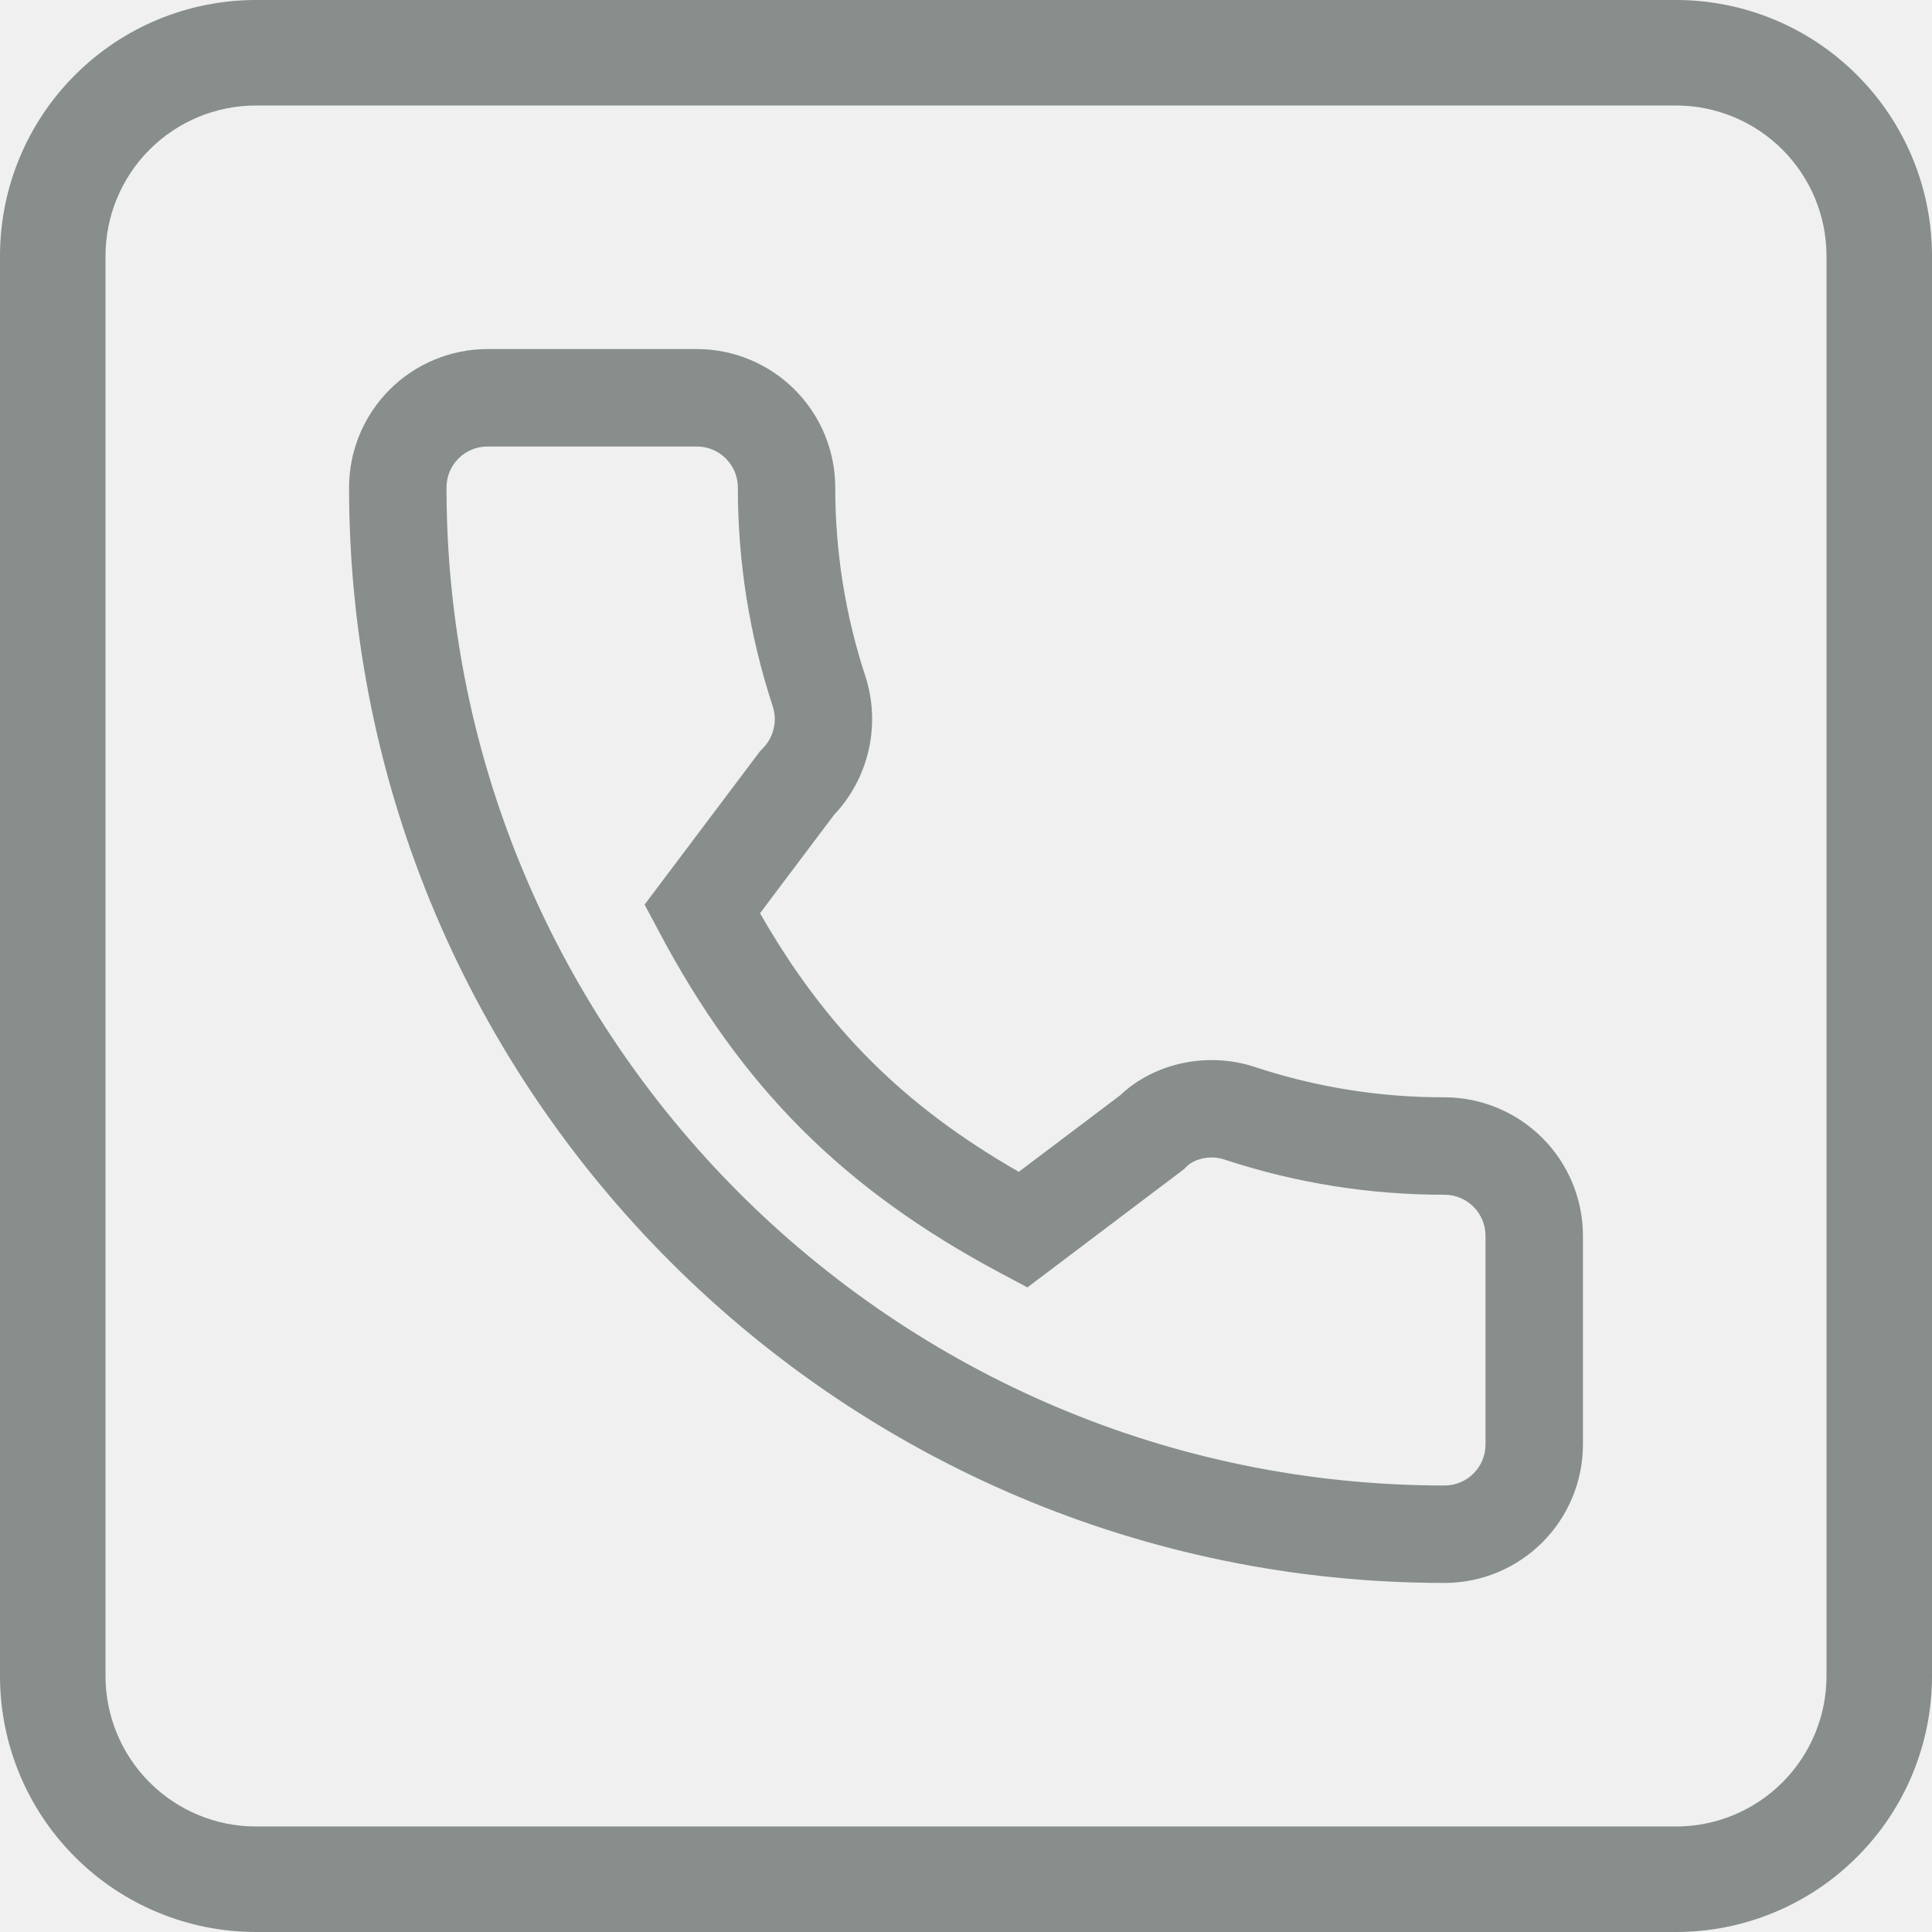
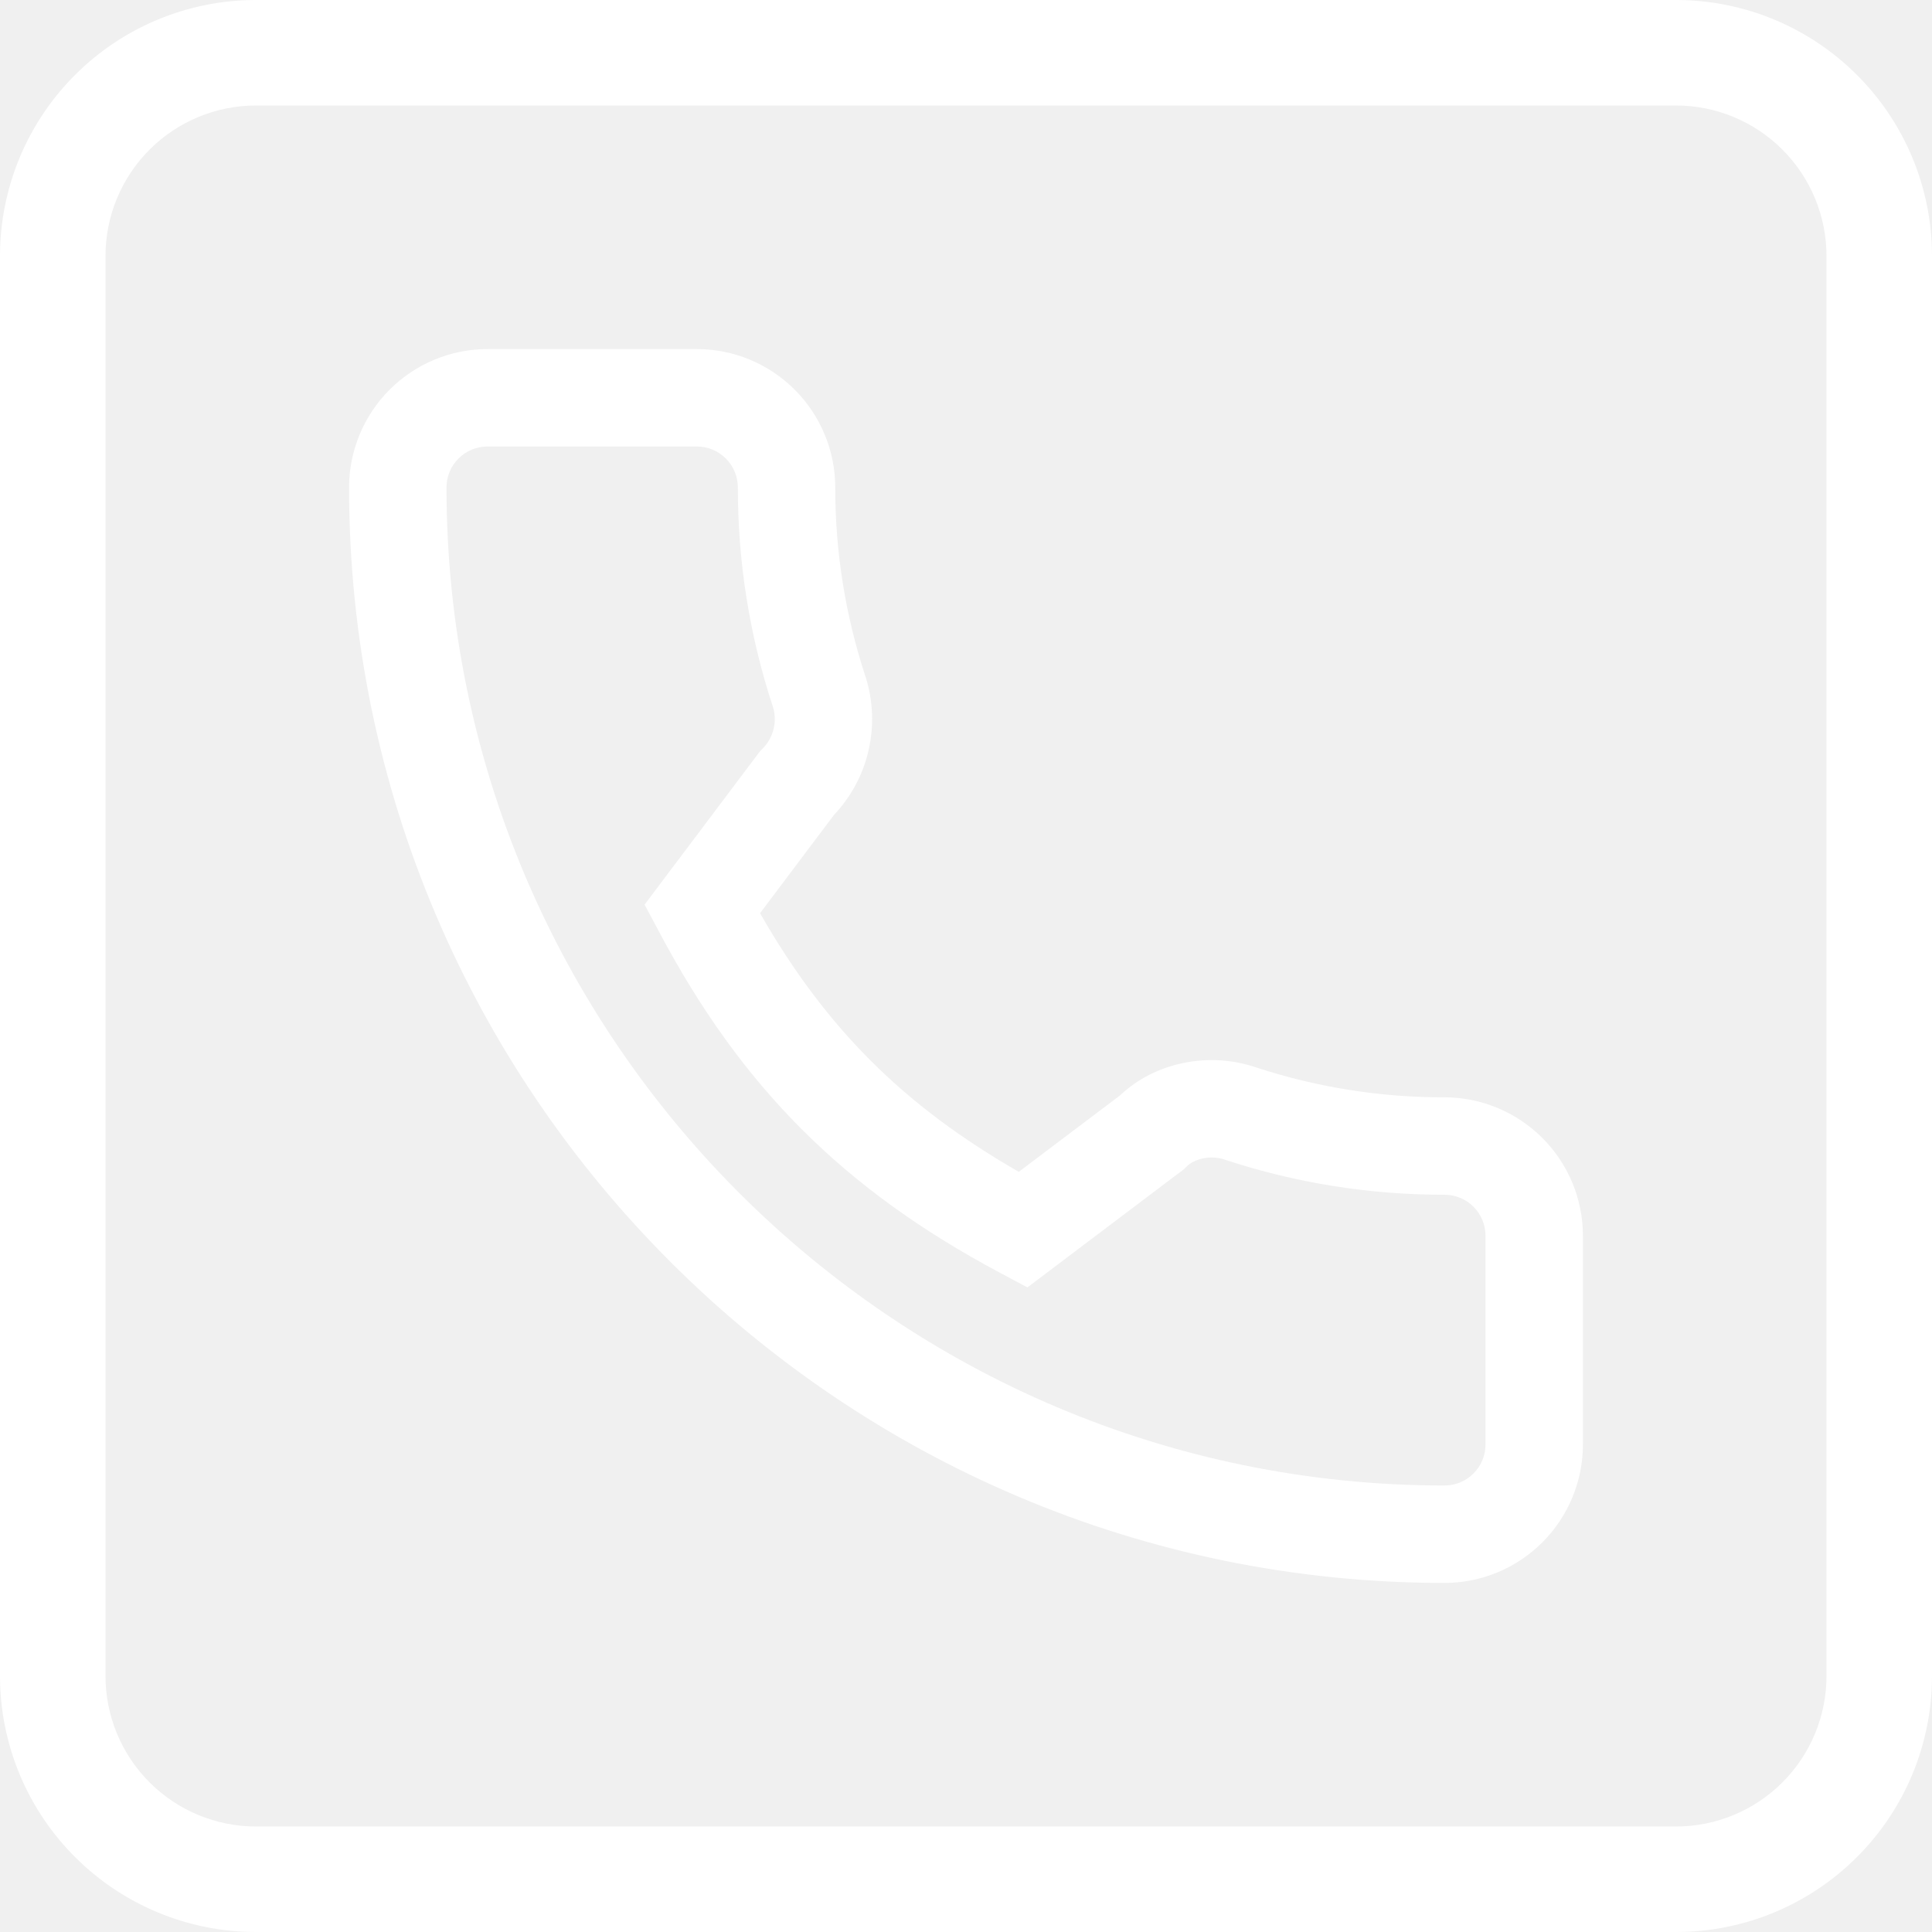
<svg xmlns="http://www.w3.org/2000/svg" width="28" height="28" viewBox="0 0 28 28" fill="none">
-   <path d="M3.706 28C2.723 27.999 1.781 27.608 1.087 26.913C0.392 26.219 0.001 25.277 0 24.294V3.706C0.001 2.723 0.392 1.781 1.087 1.087C1.781 0.392 2.723 0.001 3.706 0H24.294C25.277 0.001 26.219 0.392 26.913 1.087C27.608 1.781 27.999 2.723 28 3.706V24.294C27.999 25.277 27.608 26.219 26.913 26.913C26.219 27.608 25.277 27.999 24.294 28H3.706ZM3.706 1.529C3.129 1.53 2.576 1.76 2.168 2.168C1.76 2.576 1.53 3.129 1.529 3.706V24.294C1.53 24.871 1.76 25.424 2.168 25.832C2.576 26.24 3.129 26.47 3.706 26.471H24.294C24.871 26.47 25.424 26.24 25.832 25.832C26.24 25.424 26.47 24.871 26.471 24.294V3.706C26.47 3.129 26.24 2.576 25.832 2.168C25.424 1.76 24.871 1.53 24.294 1.529H3.706Z" fill="#878E8C" />
-   <path d="M20.935 22.941C12.181 22.941 5.059 15.819 5.059 7.065C5.059 6.533 5.271 6.023 5.647 5.647C6.023 5.271 6.533 5.059 7.065 5.059H10.099C10.631 5.059 11.141 5.271 11.517 5.647C11.893 6.023 12.105 6.533 12.105 7.065C12.104 7.995 12.252 8.919 12.542 9.802L12.546 9.813C12.654 10.156 12.669 10.523 12.588 10.874C12.508 11.225 12.335 11.548 12.088 11.809L11.015 13.235C11.966 14.897 13.091 16.022 14.765 16.983L16.233 15.875C16.735 15.398 17.519 15.235 18.205 15.47C19.086 15.759 20.008 15.905 20.935 15.903C21.467 15.904 21.977 16.116 22.353 16.492C22.729 16.868 22.941 17.378 22.941 17.91V20.935C22.941 21.467 22.729 21.977 22.353 22.353C21.977 22.729 21.467 22.941 20.935 22.941ZM7.065 6.471C6.907 6.471 6.756 6.533 6.645 6.645C6.533 6.756 6.471 6.907 6.471 7.065C6.471 15.041 12.959 21.529 20.935 21.529C21.093 21.529 21.244 21.467 21.355 21.355C21.467 21.244 21.529 21.093 21.529 20.935V17.91C21.529 17.752 21.467 17.601 21.355 17.489C21.244 17.378 21.093 17.315 20.935 17.315C19.856 17.317 18.783 17.146 17.758 16.809L17.75 16.806C17.538 16.733 17.302 16.799 17.198 16.906L17.161 16.943L14.89 18.658L14.492 18.446C12.225 17.236 10.748 15.759 9.553 13.506L9.342 13.11L11.016 10.886L11.05 10.851C11.129 10.773 11.185 10.674 11.211 10.566C11.238 10.458 11.234 10.344 11.2 10.239C10.863 9.214 10.692 8.143 10.694 7.065C10.693 6.907 10.631 6.756 10.519 6.645C10.408 6.533 10.257 6.471 10.099 6.471L7.065 6.471Z" fill="#878E8C" />
+   <path d="M3.706 28C2.723 27.999 1.781 27.608 1.087 26.913C0.392 26.219 0.001 25.277 0 24.294V3.706C0.001 2.723 0.392 1.781 1.087 1.087C1.781 0.392 2.723 0.001 3.706 0H24.294C25.277 0.001 26.219 0.392 26.913 1.087C27.608 1.781 27.999 2.723 28 3.706V24.294C27.999 25.277 27.608 26.219 26.913 26.913C26.219 27.608 25.277 27.999 24.294 28H3.706ZM3.706 1.529C3.129 1.53 2.576 1.76 2.168 2.168C1.76 2.576 1.53 3.129 1.529 3.706V24.294C1.53 24.871 1.76 25.424 2.168 25.832C2.576 26.24 3.129 26.47 3.706 26.471H24.294C24.871 26.47 25.424 26.24 25.832 25.832C26.24 25.424 26.47 24.871 26.471 24.294V3.706C26.47 3.129 26.24 2.576 25.832 2.168C25.424 1.76 24.871 1.53 24.294 1.529H3.706Z" fill="#ffffff" />
+   <path d="M20.935 22.941C12.181 22.941 5.059 15.819 5.059 7.065C5.059 6.533 5.271 6.023 5.647 5.647C6.023 5.271 6.533 5.059 7.065 5.059H10.099C10.631 5.059 11.141 5.271 11.517 5.647C11.893 6.023 12.105 6.533 12.105 7.065C12.104 7.995 12.252 8.919 12.542 9.802L12.546 9.813C12.654 10.156 12.669 10.523 12.588 10.874C12.508 11.225 12.335 11.548 12.088 11.809L11.015 13.235C11.966 14.897 13.091 16.022 14.765 16.983L16.233 15.875C16.735 15.398 17.519 15.235 18.205 15.47C19.086 15.759 20.008 15.905 20.935 15.903C21.467 15.904 21.977 16.116 22.353 16.492C22.729 16.868 22.941 17.378 22.941 17.91V20.935C22.941 21.467 22.729 21.977 22.353 22.353C21.977 22.729 21.467 22.941 20.935 22.941ZM7.065 6.471C6.907 6.471 6.756 6.533 6.645 6.645C6.533 6.756 6.471 6.907 6.471 7.065C6.471 15.041 12.959 21.529 20.935 21.529C21.093 21.529 21.244 21.467 21.355 21.355C21.467 21.244 21.529 21.093 21.529 20.935V17.91C21.529 17.752 21.467 17.601 21.355 17.489C21.244 17.378 21.093 17.315 20.935 17.315C19.856 17.317 18.783 17.146 17.758 16.809L17.75 16.806C17.538 16.733 17.302 16.799 17.198 16.906L17.161 16.943L14.89 18.658L14.492 18.446C12.225 17.236 10.748 15.759 9.553 13.506L9.342 13.11L11.016 10.886L11.05 10.851C11.129 10.773 11.185 10.674 11.211 10.566C11.238 10.458 11.234 10.344 11.2 10.239C10.863 9.214 10.692 8.143 10.694 7.065C10.693 6.907 10.631 6.756 10.519 6.645C10.408 6.533 10.257 6.471 10.099 6.471L7.065 6.471Z" fill="#ffffff" />
</svg>
